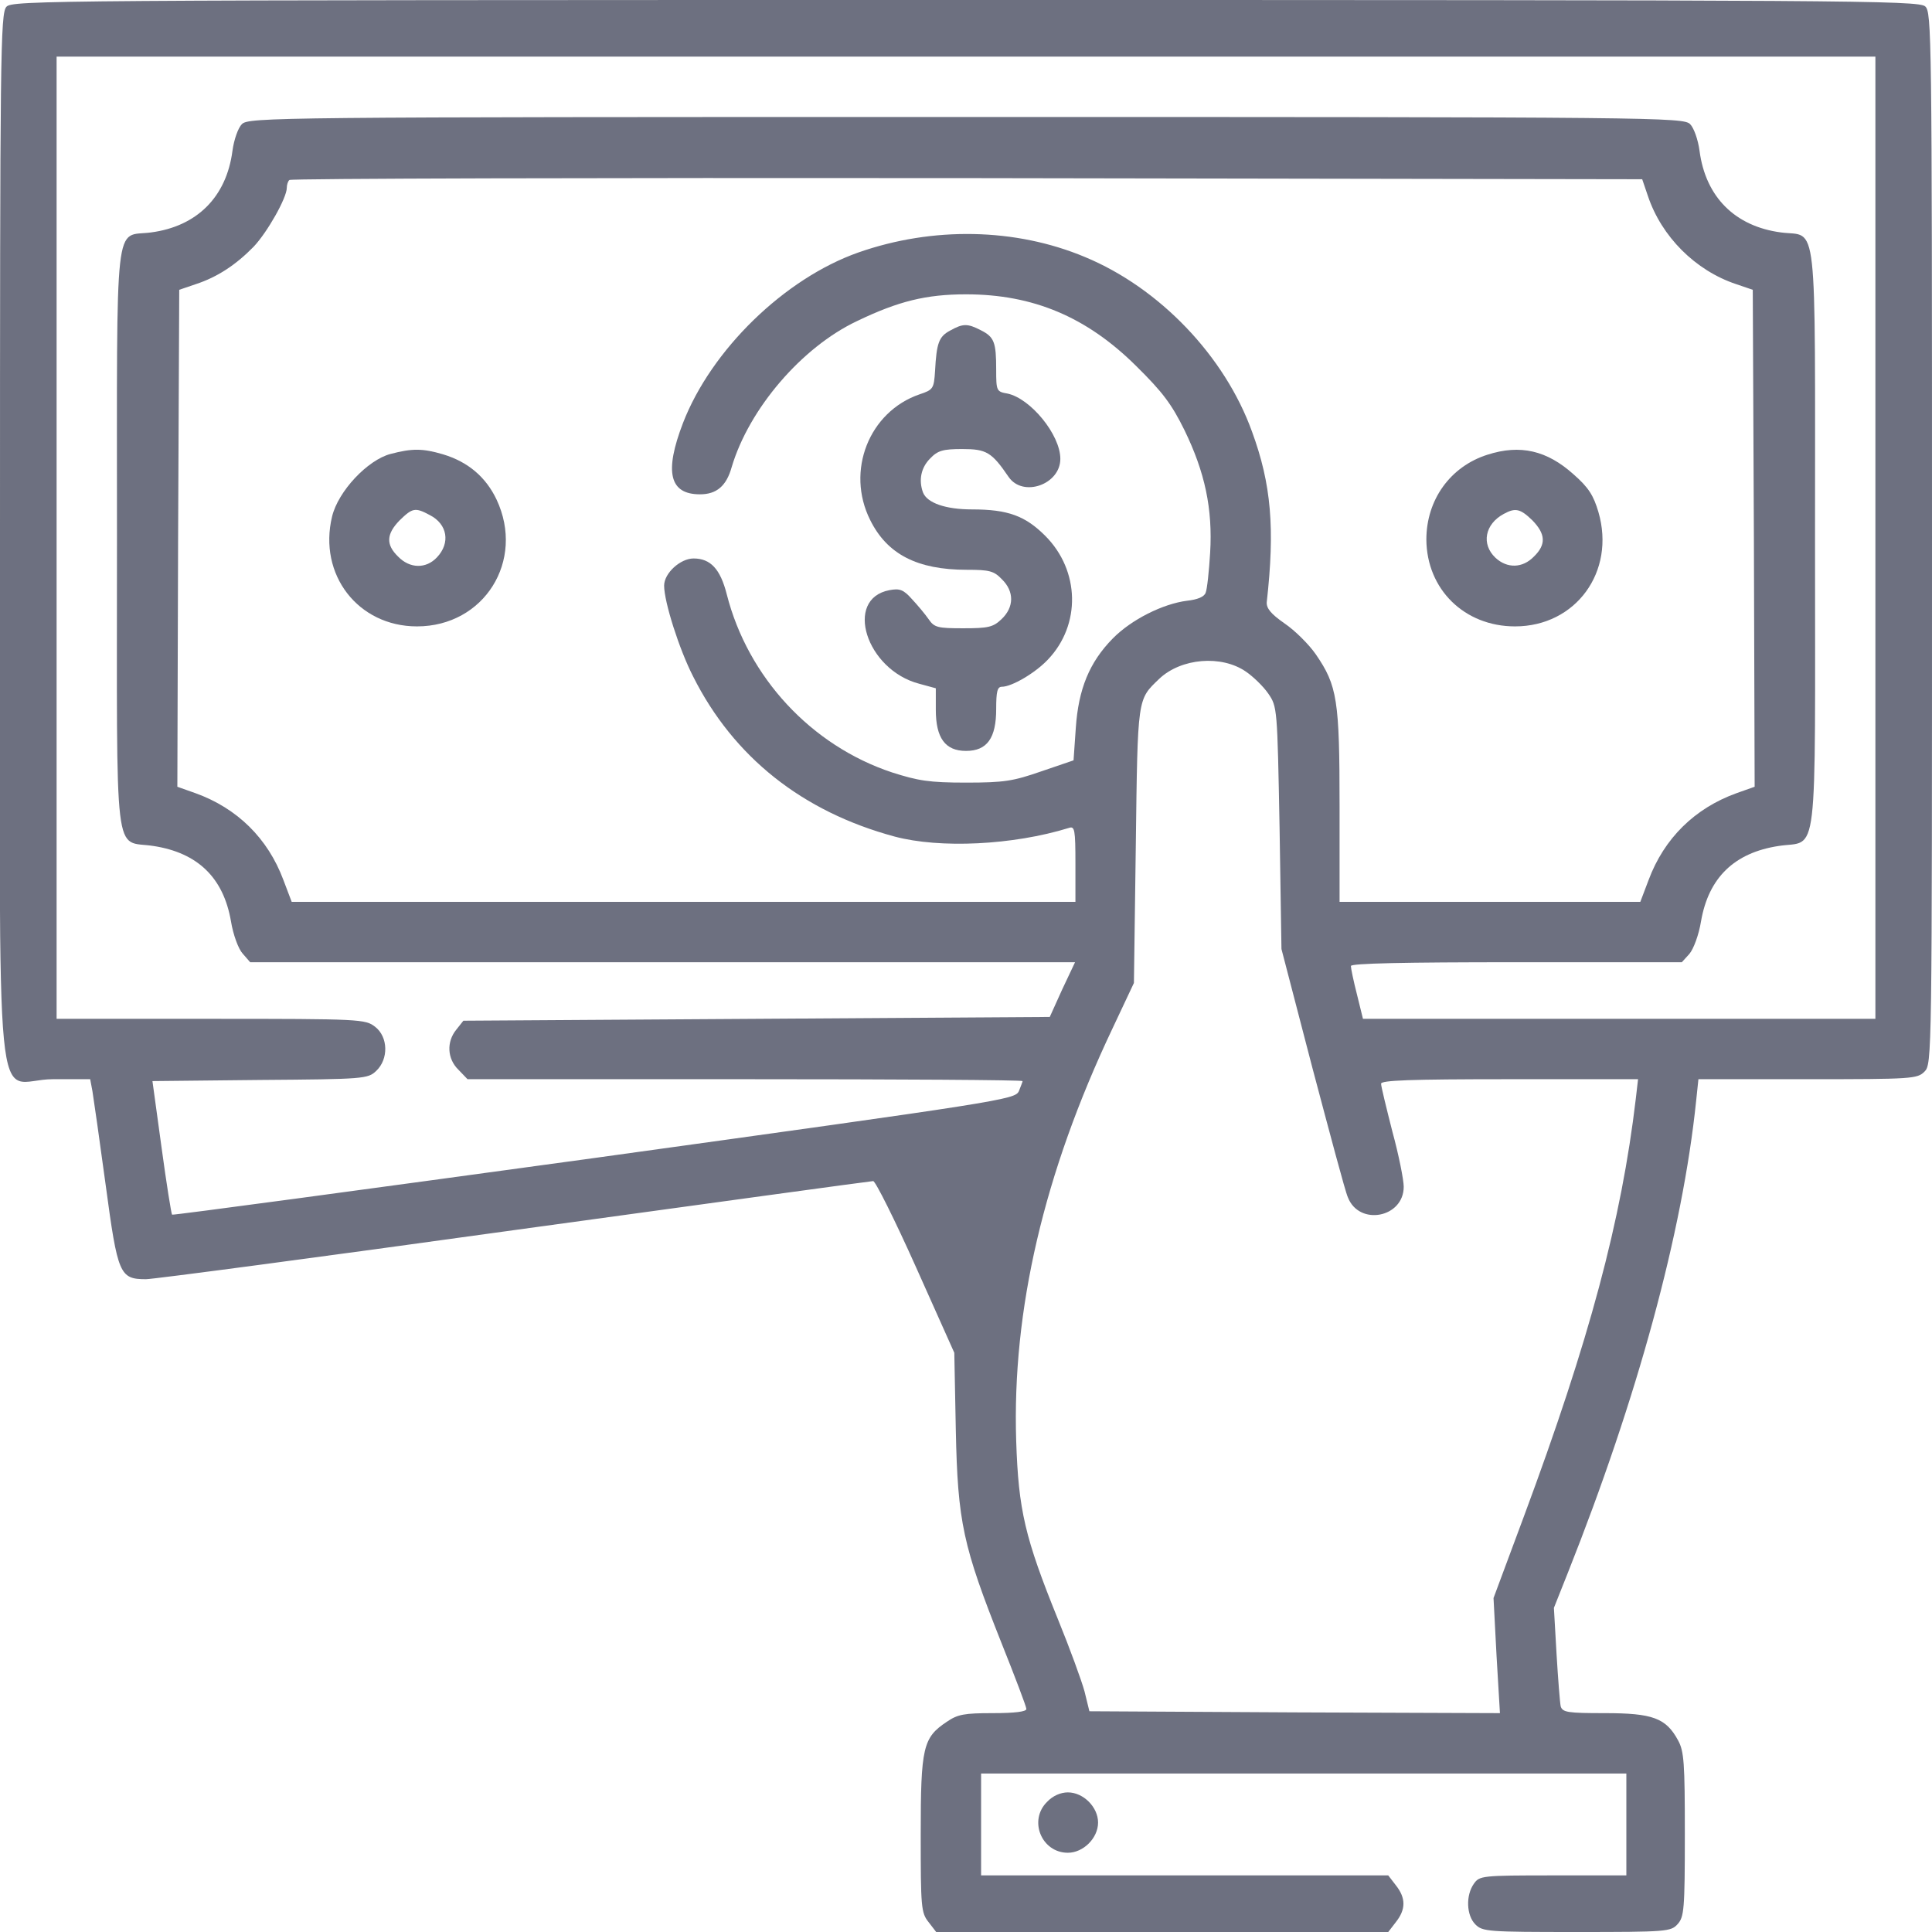
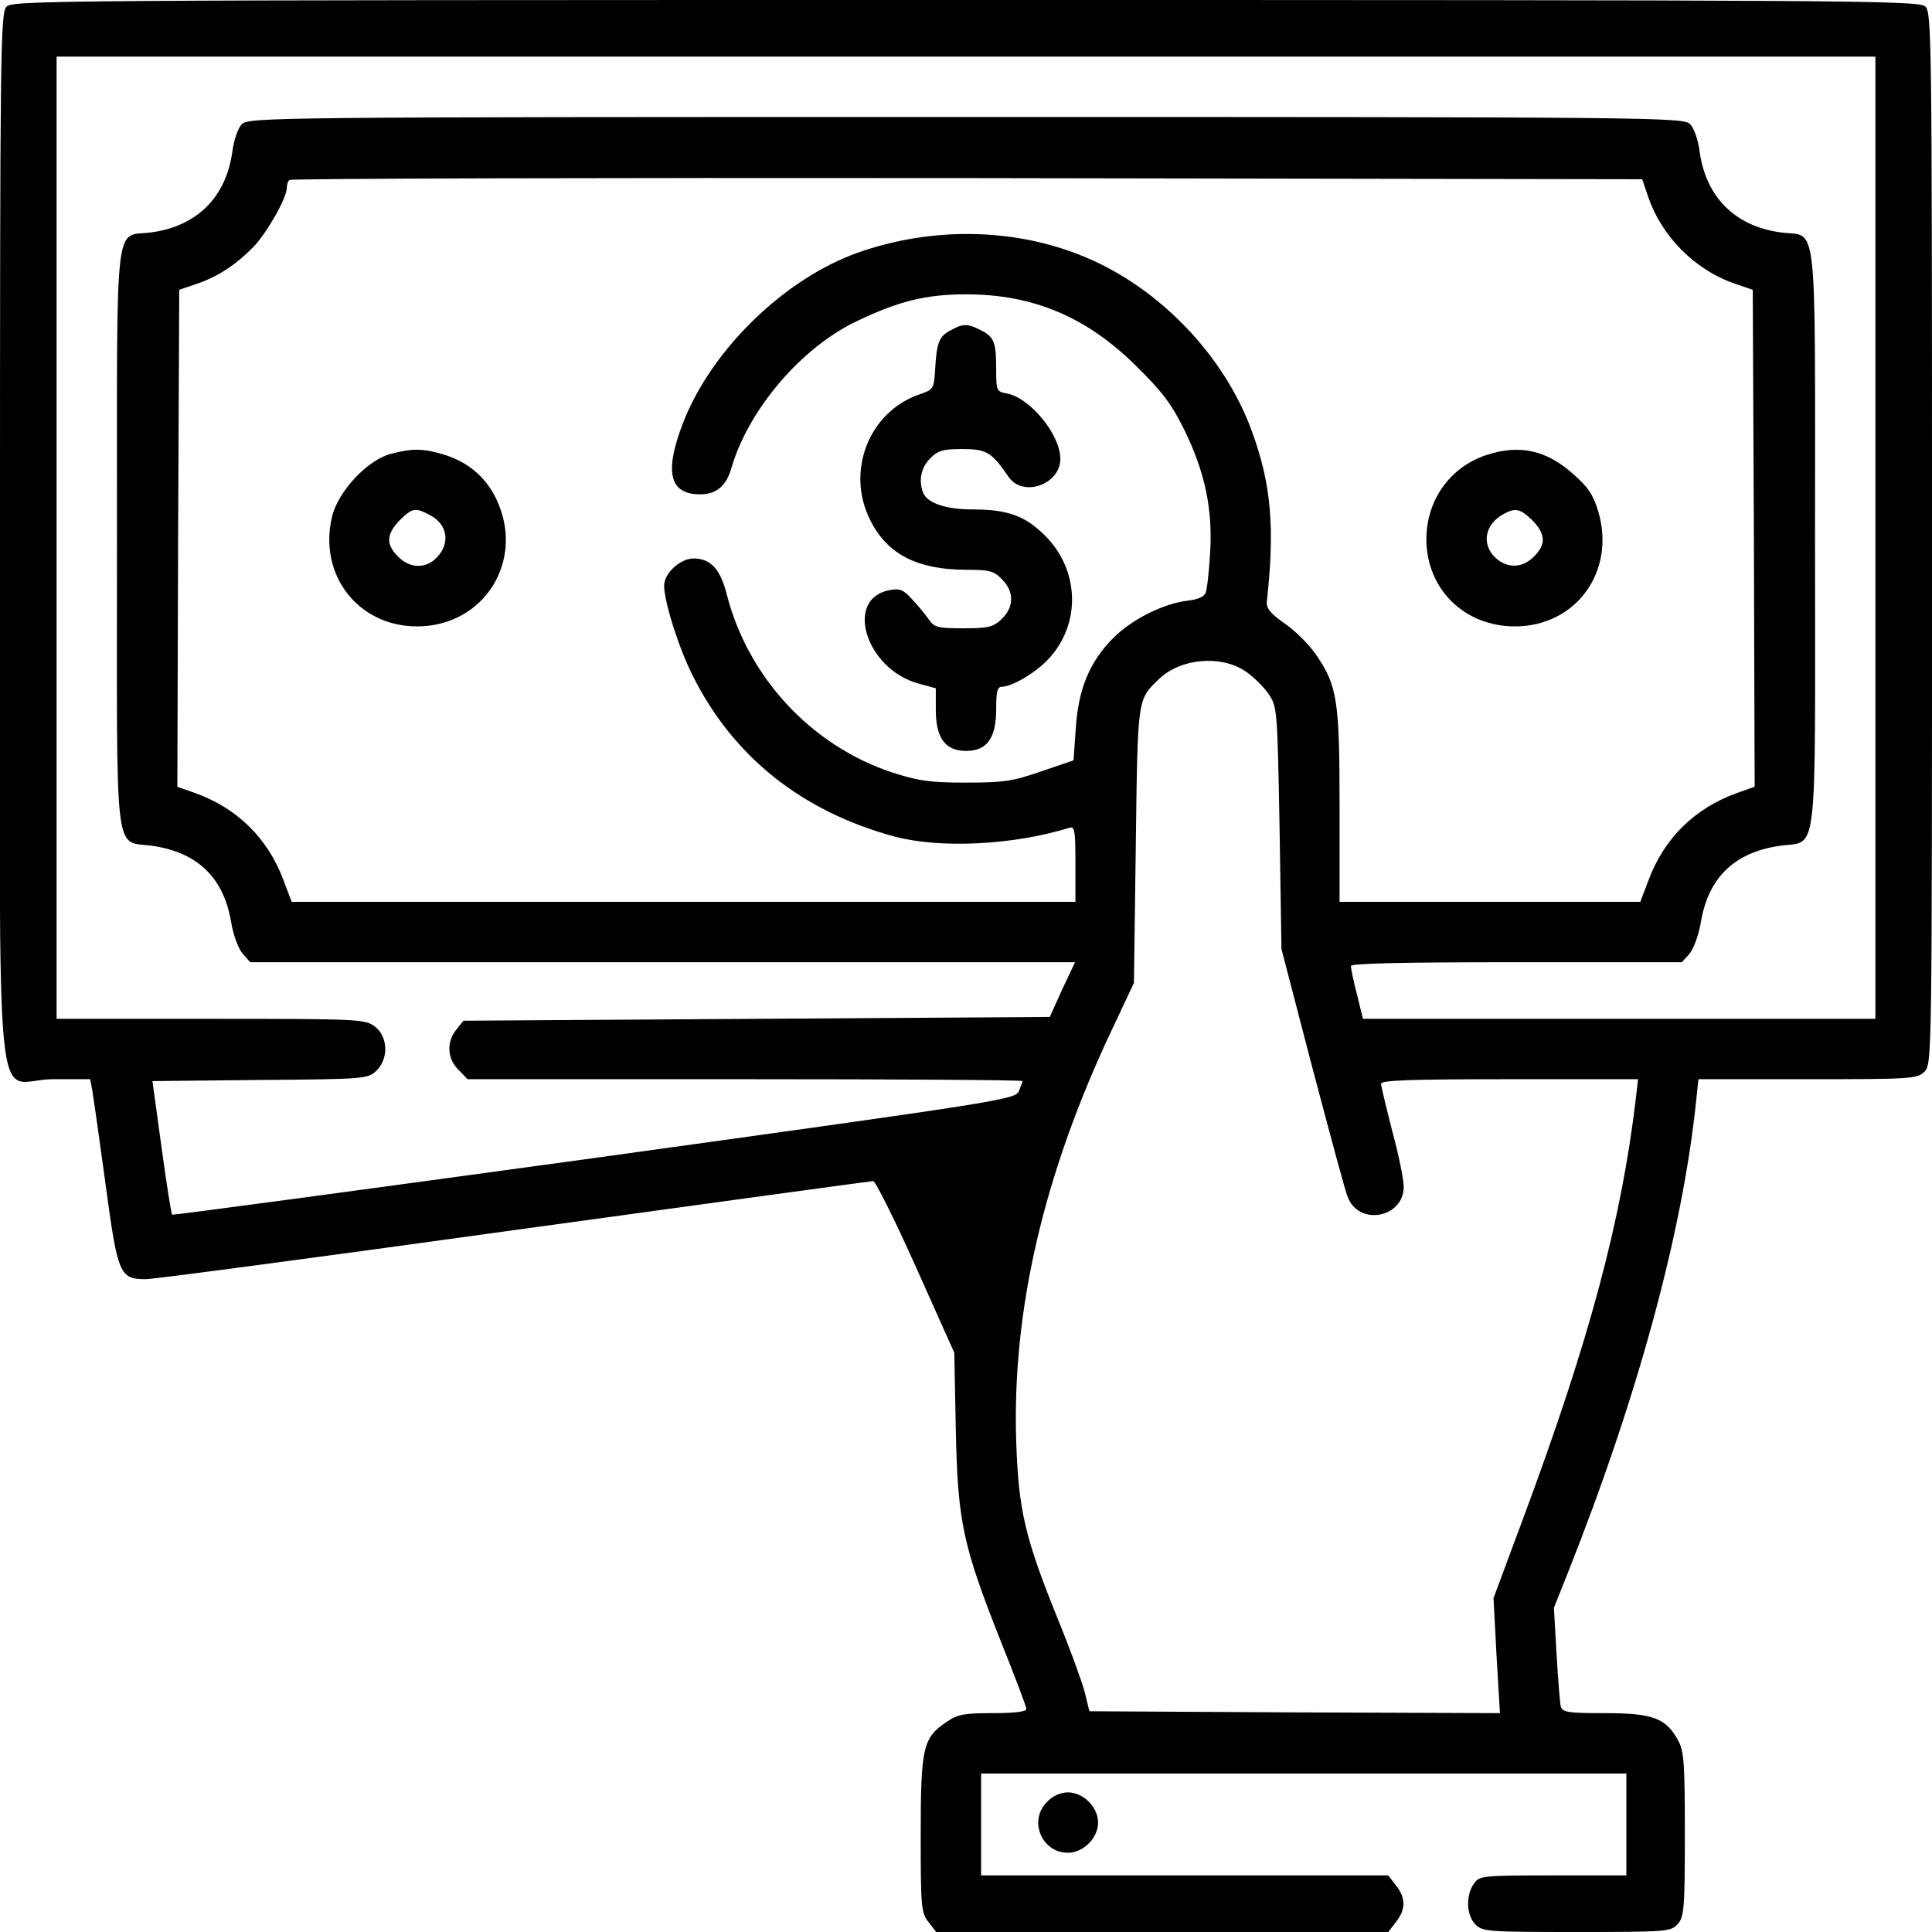
<svg xmlns="http://www.w3.org/2000/svg" version="1.0" width="512pt" height="512pt" viewBox="0 0 512 512" preserveAspectRatio="xMidYMid meet">
-   <g transform="translate(0,512) scale(0.1,-0.1)" fill="rgb(109, 112, 128)" stroke="none">
+   <g transform="translate(0,512) scale(0.1,-0.1)" stroke="none">
    <path d="M17 5102 c-16 -17 -17 -129 -17 -1410 0 -1625 -19 -1432 140 -1432 l99 0 6 -32 c3 -18 19 -130 35 -248 32 -238 37 -250 107 -250 19 0 457 58 975 130 517 71 946 130 952 130 6 0 57 -102 113 -227 l102 -228 4 -205 c5 -245 19 -307 121 -564 36 -90 66 -169 66 -175 0 -7 -30 -11 -89 -11 -75 0 -93 -3 -122 -23 -63 -42 -69 -67 -69 -298 0 -194 1 -208 21 -233 l20 -26 599 0 599 0 20 26 c27 34 27 64 0 98 l-20 26 -540 0 -539 0 0 135 0 135 855 0 855 0 0 -135 0 -135 -194 0 c-190 0 -195 -1 -210 -22 -22 -31 -20 -84 4 -108 19 -19 33 -20 268 -20 240 0 250 1 268 21 17 19 19 39 19 238 0 189 -2 220 -18 249 -32 59 -67 72 -194 72 -98 0 -112 2 -117 18 -2 9 -7 72 -11 139 l-7 122 37 93 c184 463 304 902 340 1251 l6 57 290 0 c276 0 290 1 309 20 20 20 20 33 20 1413 0 1338 -1 1395 -18 1410 -17 16 -208 17 -2544 17 -2433 0 -2526 -1 -2541 -18z m4953 -1407 l0 -1275 -679 0 -679 0 -16 65 c-9 35 -16 69 -16 75 0 7 140 10 438 10 l439 0 20 22 c11 13 25 50 31 87 20 115 88 181 205 199 107 17 97 -66 97 814 0 875 8 799 -90 812 -122 16 -200 94 -216 216 -4 30 -15 61 -25 71 -18 18 -83 19 -1919 19 -1836 0 -1901 -1 -1919 -19 -10 -10 -21 -41 -25 -71 -16 -122 -94 -200 -216 -216 -98 -13 -90 63 -90 -812 0 -880 -10 -797 97 -814 117 -18 185 -84 205 -199 6 -37 20 -74 31 -86 l20 -23 1093 0 1093 0 -34 -72 -33 -73 -777 -5 -777 -5 -19 -24 c-26 -32 -24 -77 6 -106 l24 -25 736 0 c404 0 735 -2 735 -5 0 -2 -5 -14 -10 -27 -11 -22 -43 -27 -1126 -177 -613 -84 -1116 -152 -1118 -150 -2 2 -15 83 -28 179 l-24 175 285 3 c276 2 286 3 308 24 33 31 32 90 -3 117 -26 20 -37 21 -435 21 l-409 0 0 1275 0 1275 2410 0 2410 0 0 -1275z m-603 906 c36 -108 126 -198 234 -234 l44 -15 3 -659 2 -658 -48 -17 c-111 -40 -192 -120 -233 -230 l-22 -58 -398 0 -399 0 0 253 c0 282 -6 320 -63 403 -18 26 -55 63 -83 82 -36 25 -48 40 -47 56 22 196 12 313 -39 452 -72 200 -245 381 -443 463 -184 77 -403 81 -600 12 -196 -69 -390 -258 -465 -452 -50 -130 -36 -189 45 -189 44 0 70 22 84 72 46 155 186 318 332 387 110 53 184 71 289 71 178 0 320 -60 451 -190 70 -69 94 -101 128 -170 54 -111 75 -208 68 -325 -3 -49 -8 -97 -12 -106 -4 -11 -22 -18 -49 -21 -64 -8 -148 -50 -197 -100 -62 -63 -91 -134 -98 -237 l-6 -86 -85 -29 c-75 -26 -98 -30 -200 -30 -98 0 -127 5 -196 27 -214 71 -382 252 -438 472 -17 67 -43 95 -88 95 -35 0 -78 -39 -78 -72 0 -43 40 -169 77 -241 107 -213 289 -358 534 -424 120 -32 313 -23 462 23 15 5 17 -4 17 -95 l0 -101 -1039 0 -1038 0 -22 58 c-41 110 -122 190 -233 230 l-48 17 2 658 3 659 44 15 c58 19 107 52 153 99 37 39 88 130 88 156 0 8 3 18 7 21 3 4 812 6 1796 5 l1789 -3 15 -44z m-1065 -1261 c19 -13 46 -39 59 -58 24 -35 24 -38 30 -356 l5 -321 82 -315 c46 -173 87 -328 94 -343 30 -77 148 -54 148 28 0 18 -13 84 -30 146 -16 63 -30 120 -30 127 0 9 75 12 340 12 l341 0 -6 -52 c-38 -322 -123 -640 -297 -1108 l-80 -215 8 -153 9 -152 -544 2 -544 3 -13 53 c-8 29 -39 114 -70 190 -88 217 -105 290 -111 474 -11 346 73 708 255 1092 l57 121 5 365 c5 396 4 385 62 441 58 55 165 64 230 19z" />
    <path d="M2518 4244 c-30 -16 -36 -33 -40 -107 -3 -47 -5 -50 -41 -62 -134 -46 -196 -203 -131 -333 45 -91 125 -132 256 -132 60 0 72 -3 93 -25 33 -32 33 -74 -1 -106 -22 -21 -35 -24 -101 -24 -68 0 -77 2 -92 24 -9 13 -29 37 -44 53 -23 26 -33 29 -60 24 -121 -23 -62 -211 79 -248 l44 -12 0 -57 c0 -75 25 -109 80 -109 56 0 80 34 80 111 0 46 3 59 15 59 26 0 88 36 122 72 88 92 85 236 -7 328 -53 53 -99 70 -194 70 -70 0 -119 17 -130 45 -12 33 -5 66 19 90 20 21 34 25 85 25 64 0 78 -8 123 -74 38 -55 137 -20 137 48 0 64 -79 160 -140 173 -29 5 -30 7 -30 63 0 73 -5 87 -41 105 -35 18 -47 18 -81 -1z" />
    <path d="M1035 3917 c-61 -16 -139 -99 -155 -166 -37 -154 69 -291 225 -291 178 0 287 174 211 336 -28 59 -75 100 -142 120 -54 16 -82 16 -139 1z m104 -162 c47 -24 55 -74 19 -112 -29 -31 -72 -30 -103 2 -33 32 -31 60 4 96 34 33 41 35 80 14z" />
    <path d="M3942 3915 c-98 -31 -162 -119 -162 -225 1 -132 101 -230 235 -230 161 0 267 145 221 303 -13 44 -26 65 -66 100 -70 63 -141 80 -228 52z m119 -174 c35 -36 37 -64 4 -96 -30 -31 -71 -32 -102 -3 -38 36 -28 89 22 116 31 17 44 14 76 -17z" />
    <path d="M2775 345 c-50 -49 -15 -135 55 -135 41 0 80 39 80 80 0 41 -39 80 -80 80 -19 0 -40 -9 -55 -25z" />
  </g>
</svg>
